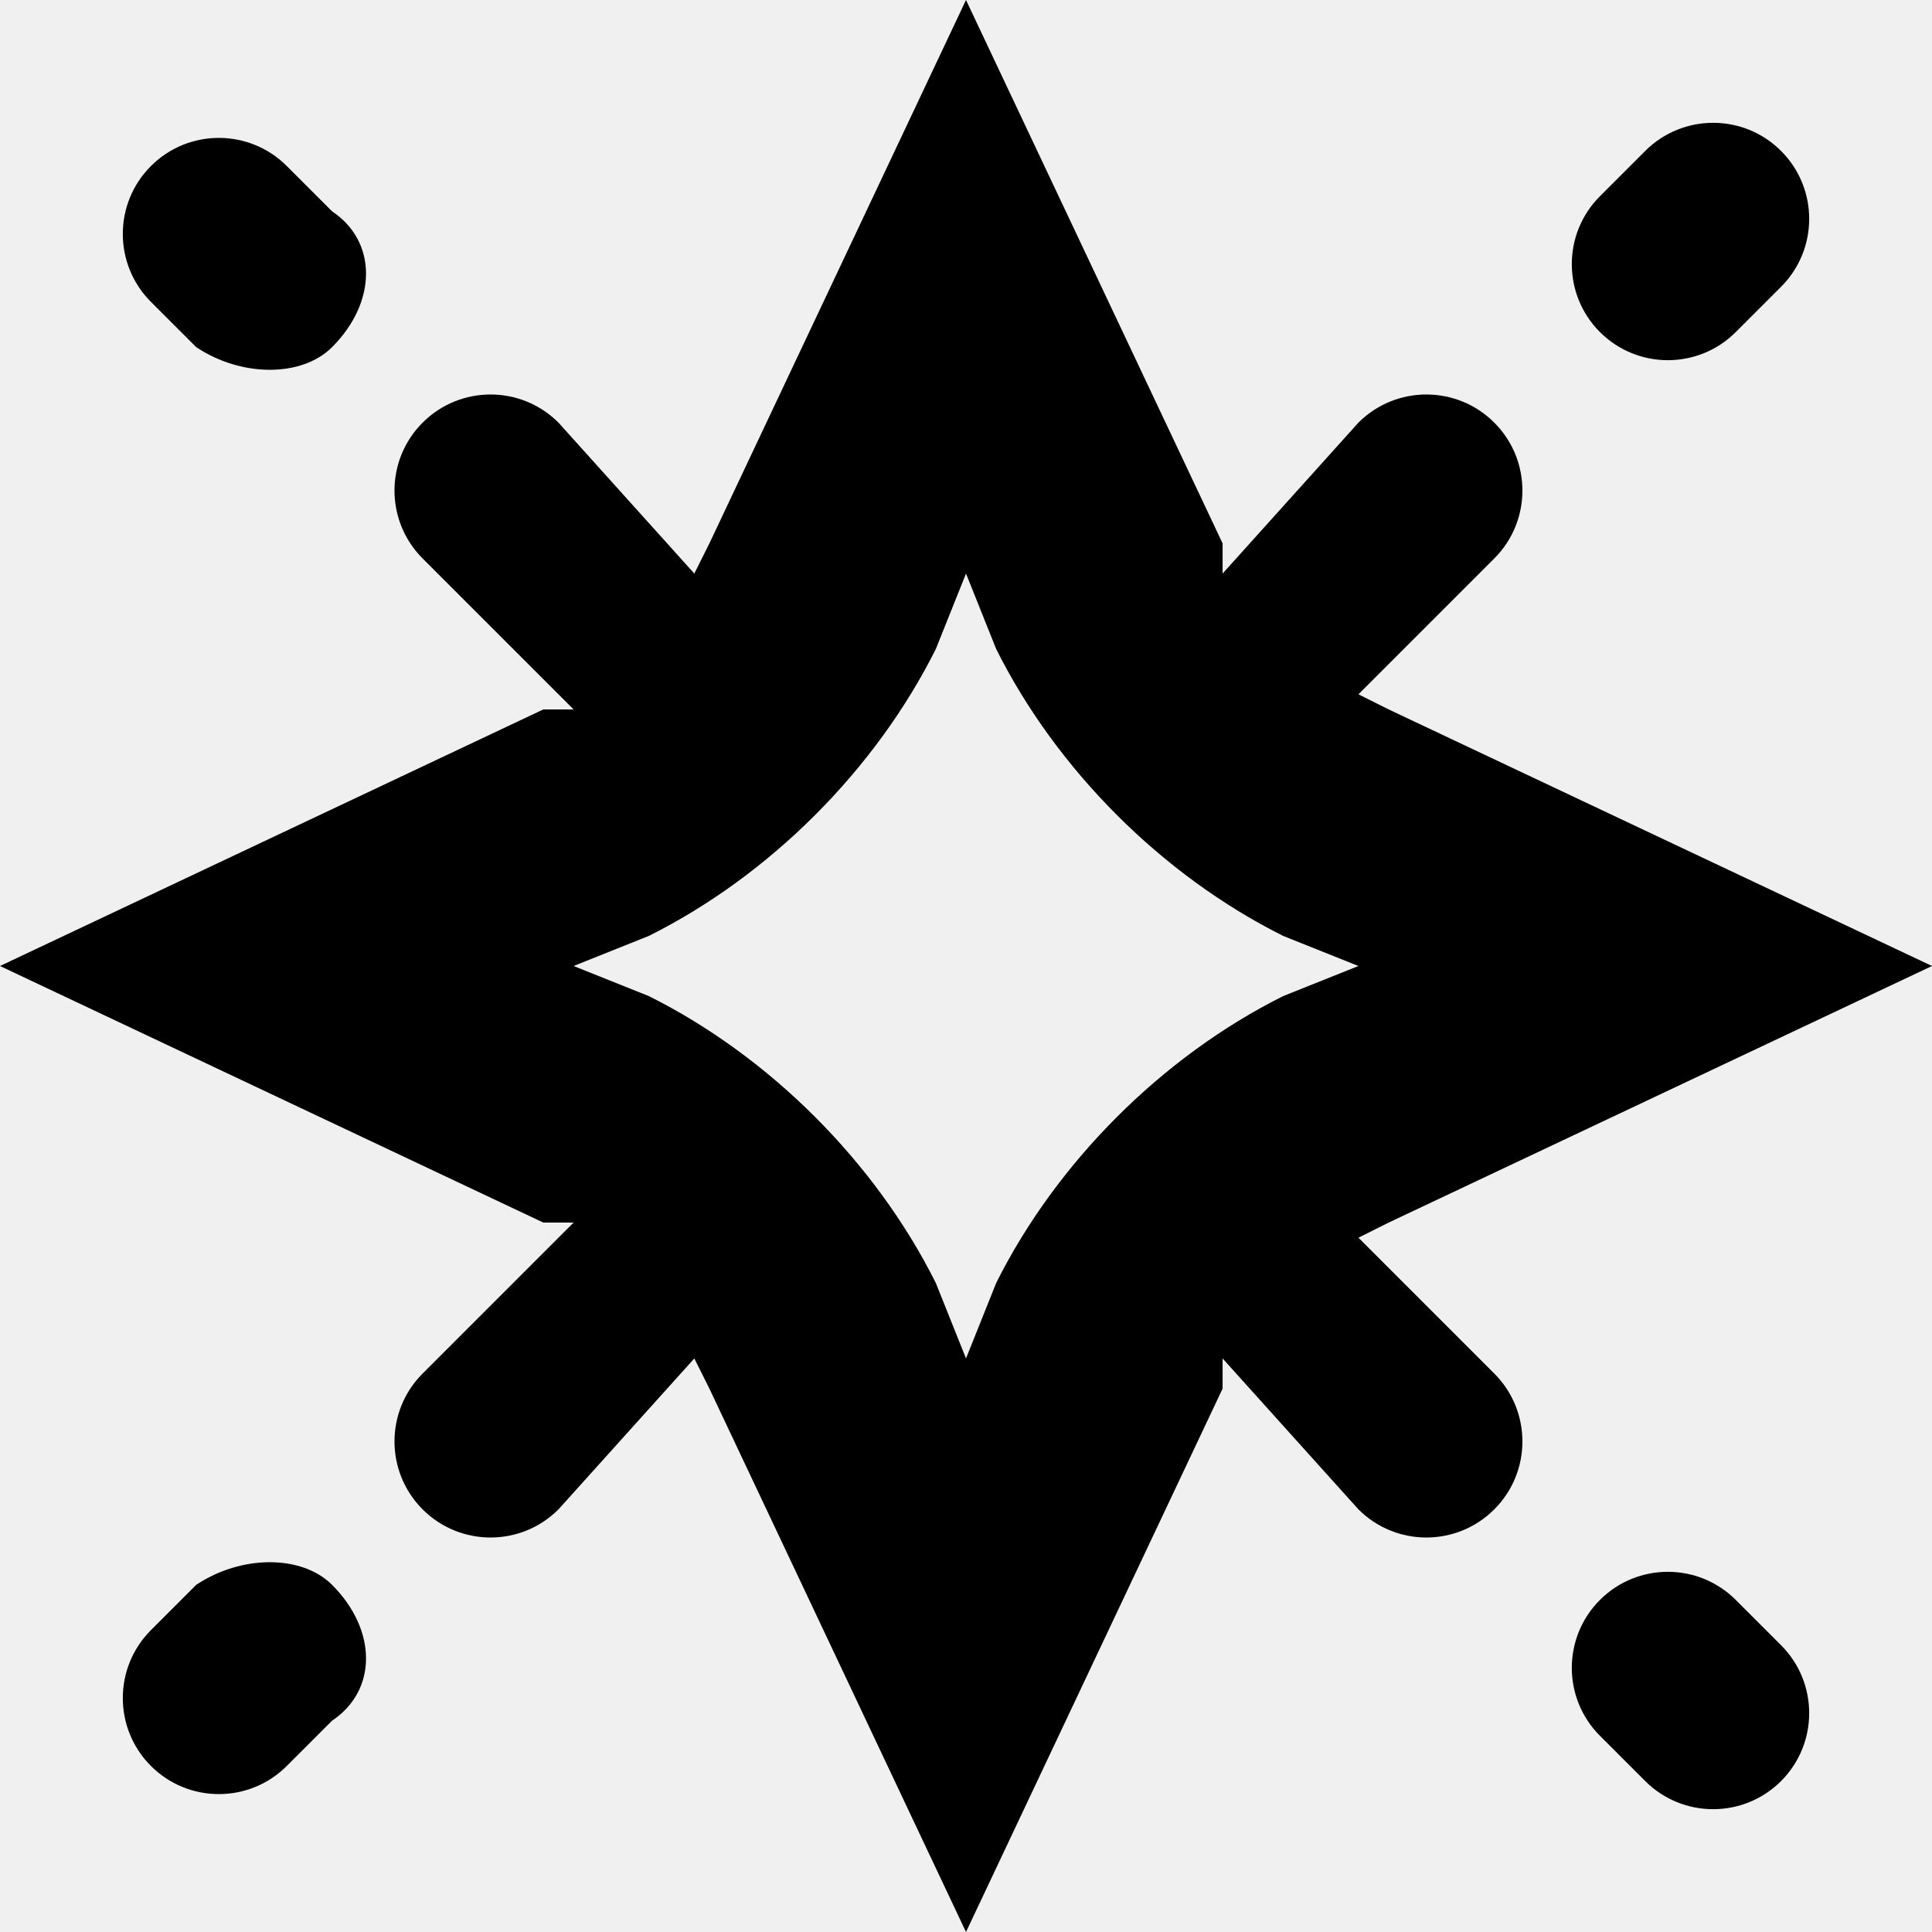
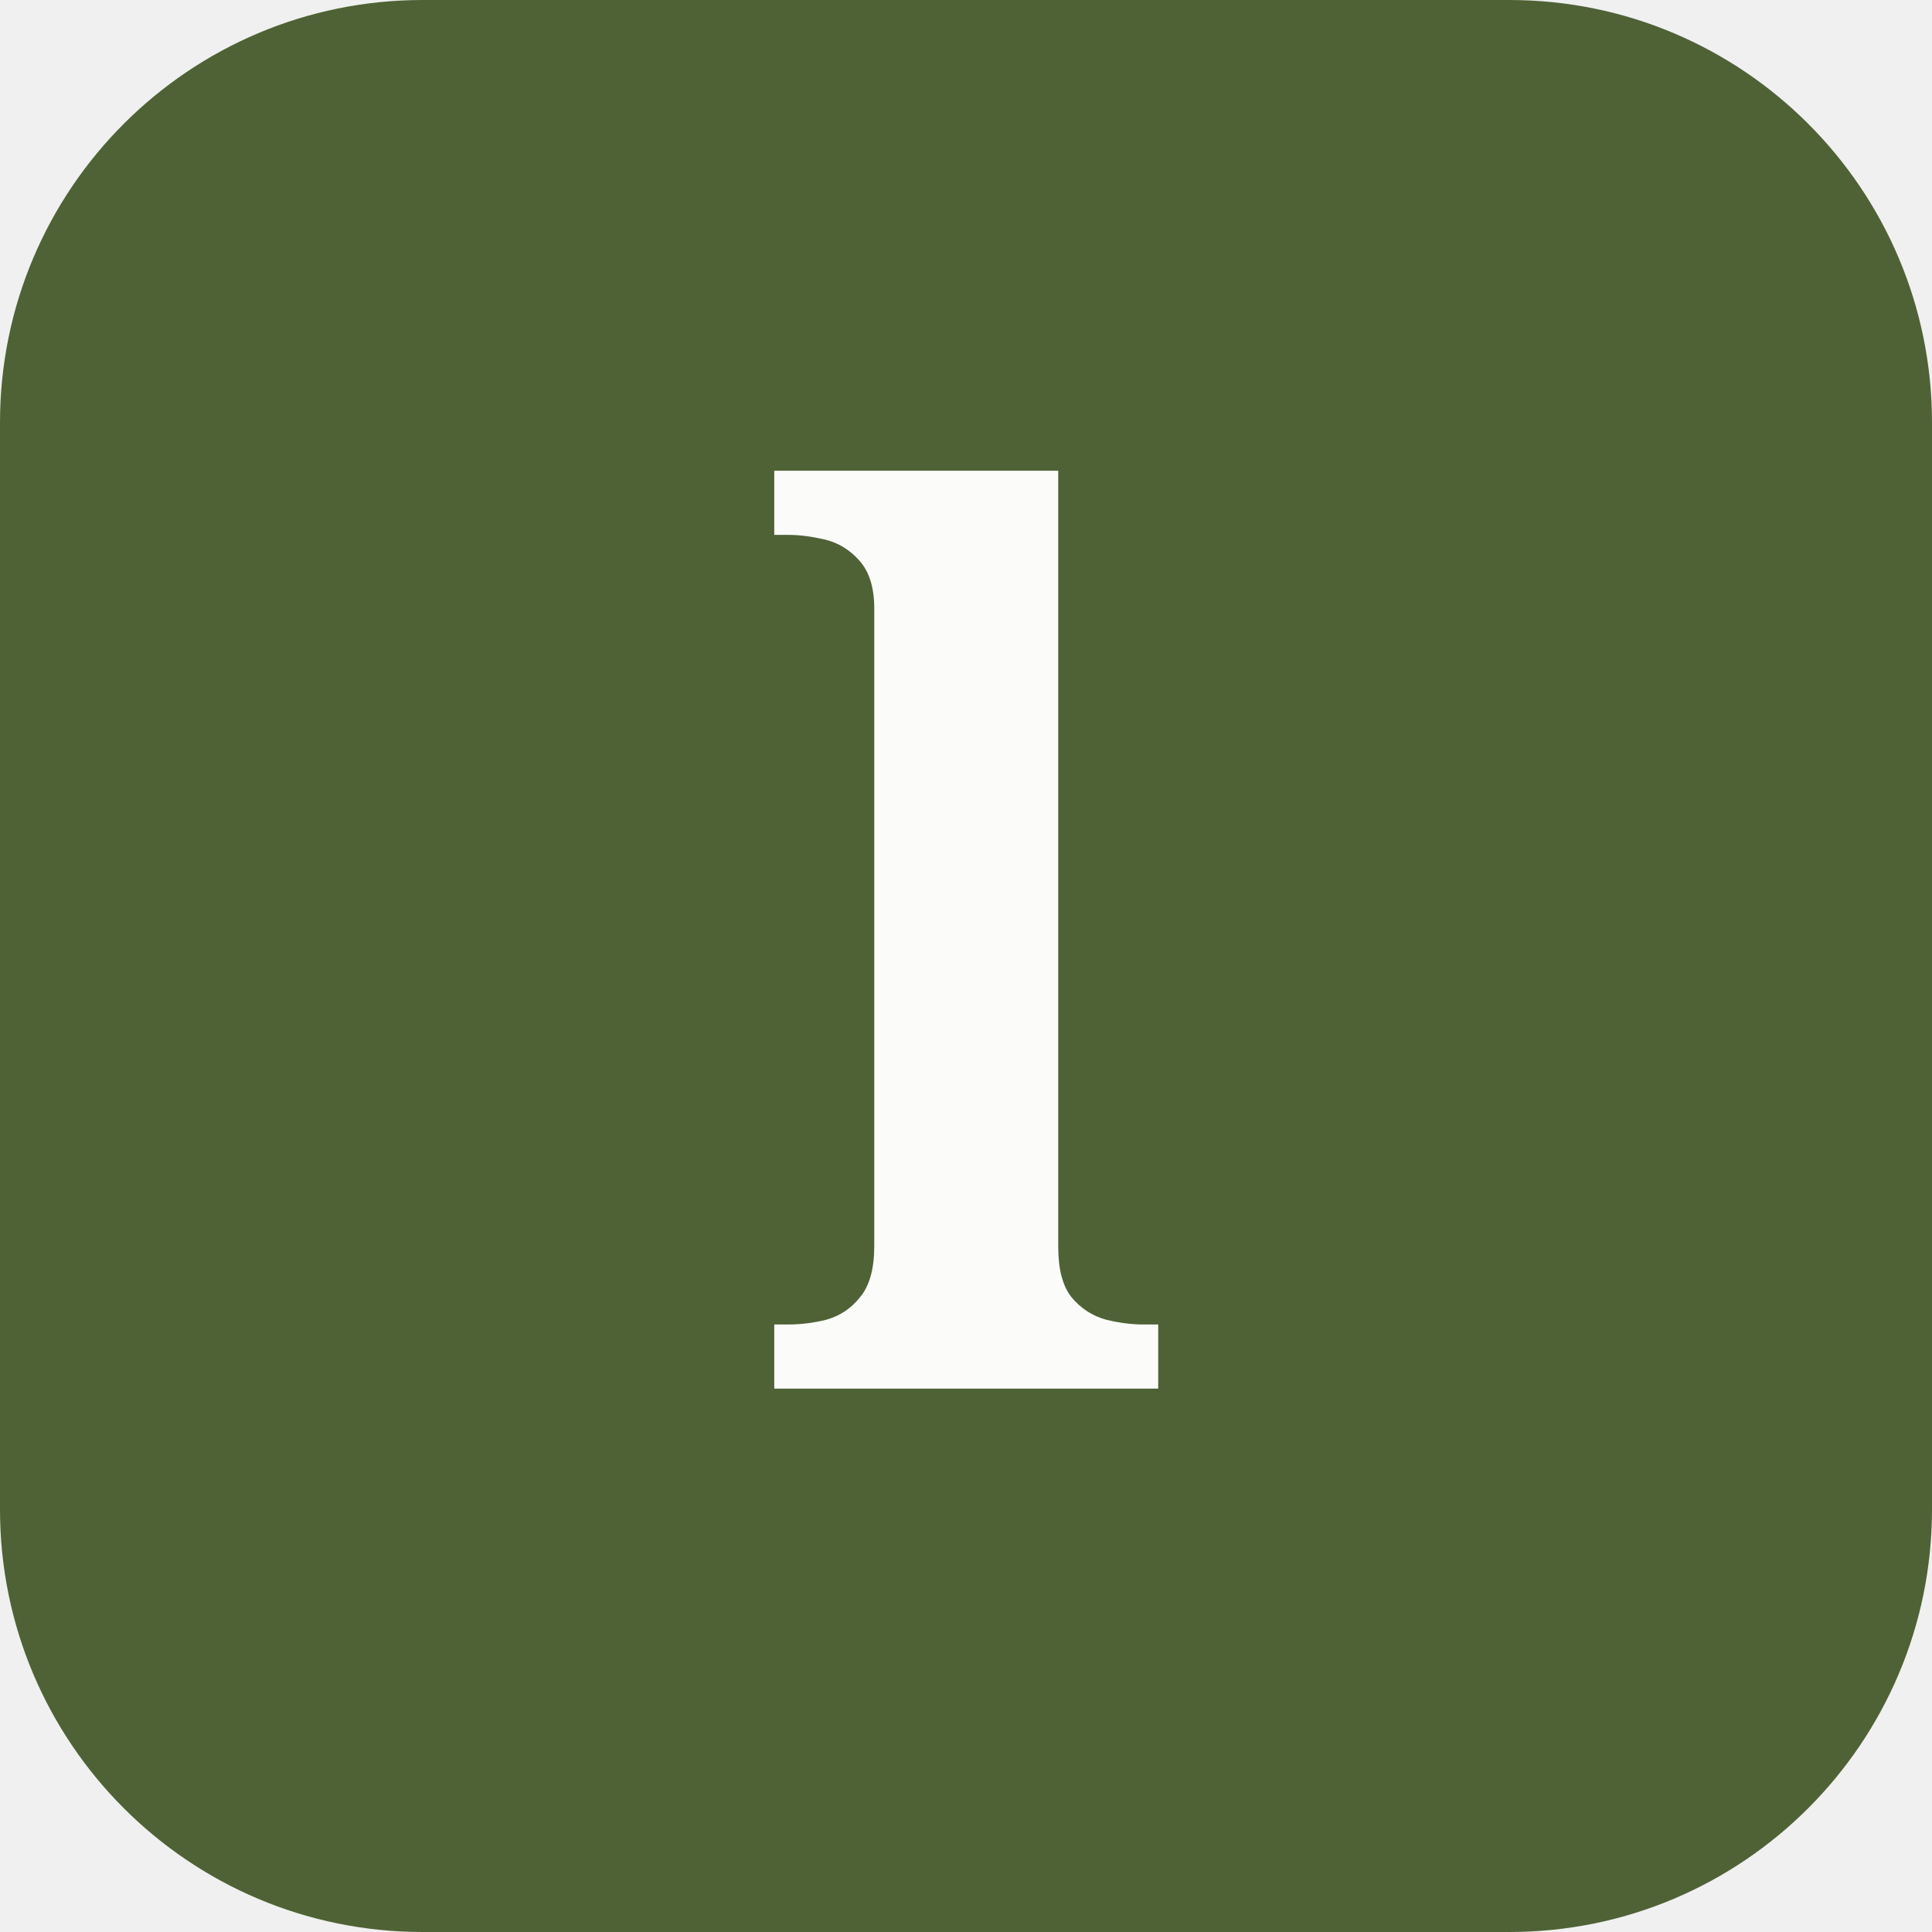
- <svg xmlns="http://www.w3.org/2000/svg" viewBox="0 0 128 128">
-   <path fill-rule="evenodd" d="M81 36 64 0 47 36l-1 2-9-10a6 6 0 0 0-9 9l10 10h-2L0 64l36 17h2L28 91a6 6 0 1 0 9 9l9-10 1 2 17 36 17-36v-2l9 10a6 6 0 1 0 9-9l-9-9 2-1 36-17-36-17-2-1 9-9a6 6 0 1 0-9-9l-9 10v-2Zm-17 2-2 5c-4 8-11 15-19 19l-5 2 5 2c8 4 15 11 19 19l2 5 2-5c4-8 11-15 19-19l5-2-5-2c-8-4-15-11-19-19l-2-5Z" clip-rule="evenodd" />
-   <path d="M118 19a6 6 0 0 0-9-9l-3 3a6 6 0 1 0 9 9l3-3Zm-96 4c-2 2-6 2-9 0l-3-3a6 6 0 1 1 9-9l3 3c3 2 3 6 0 9Zm0 82c-2-2-6-2-9 0l-3 3a6 6 0 1 0 9 9l3-3c3-2 3-6 0-9Zm96 4a6 6 0 0 1-9 9l-3-3a6 6 0 1 1 9-9l3 3Z" />
-   <style>path{fill:#000}@media (prefers-color-scheme:dark){path{fill:#fff}}</style>
+ <svg xmlns="http://www.w3.org/2000/svg" viewBox="0 0 32 32">
+   <style>rect{fill:#4f6236}text{fill:#fbfbfa}@media (prefers-color-scheme:dark){rect{fill:#a3b585}text{fill:#181817}}</style>
+   <rect width="32" height="32" rx="7" />
+   <text x="16" y="23" text-anchor="middle" font-family="Georgia,serif" font-size="20" font-weight="700">l</text>
</svg>
